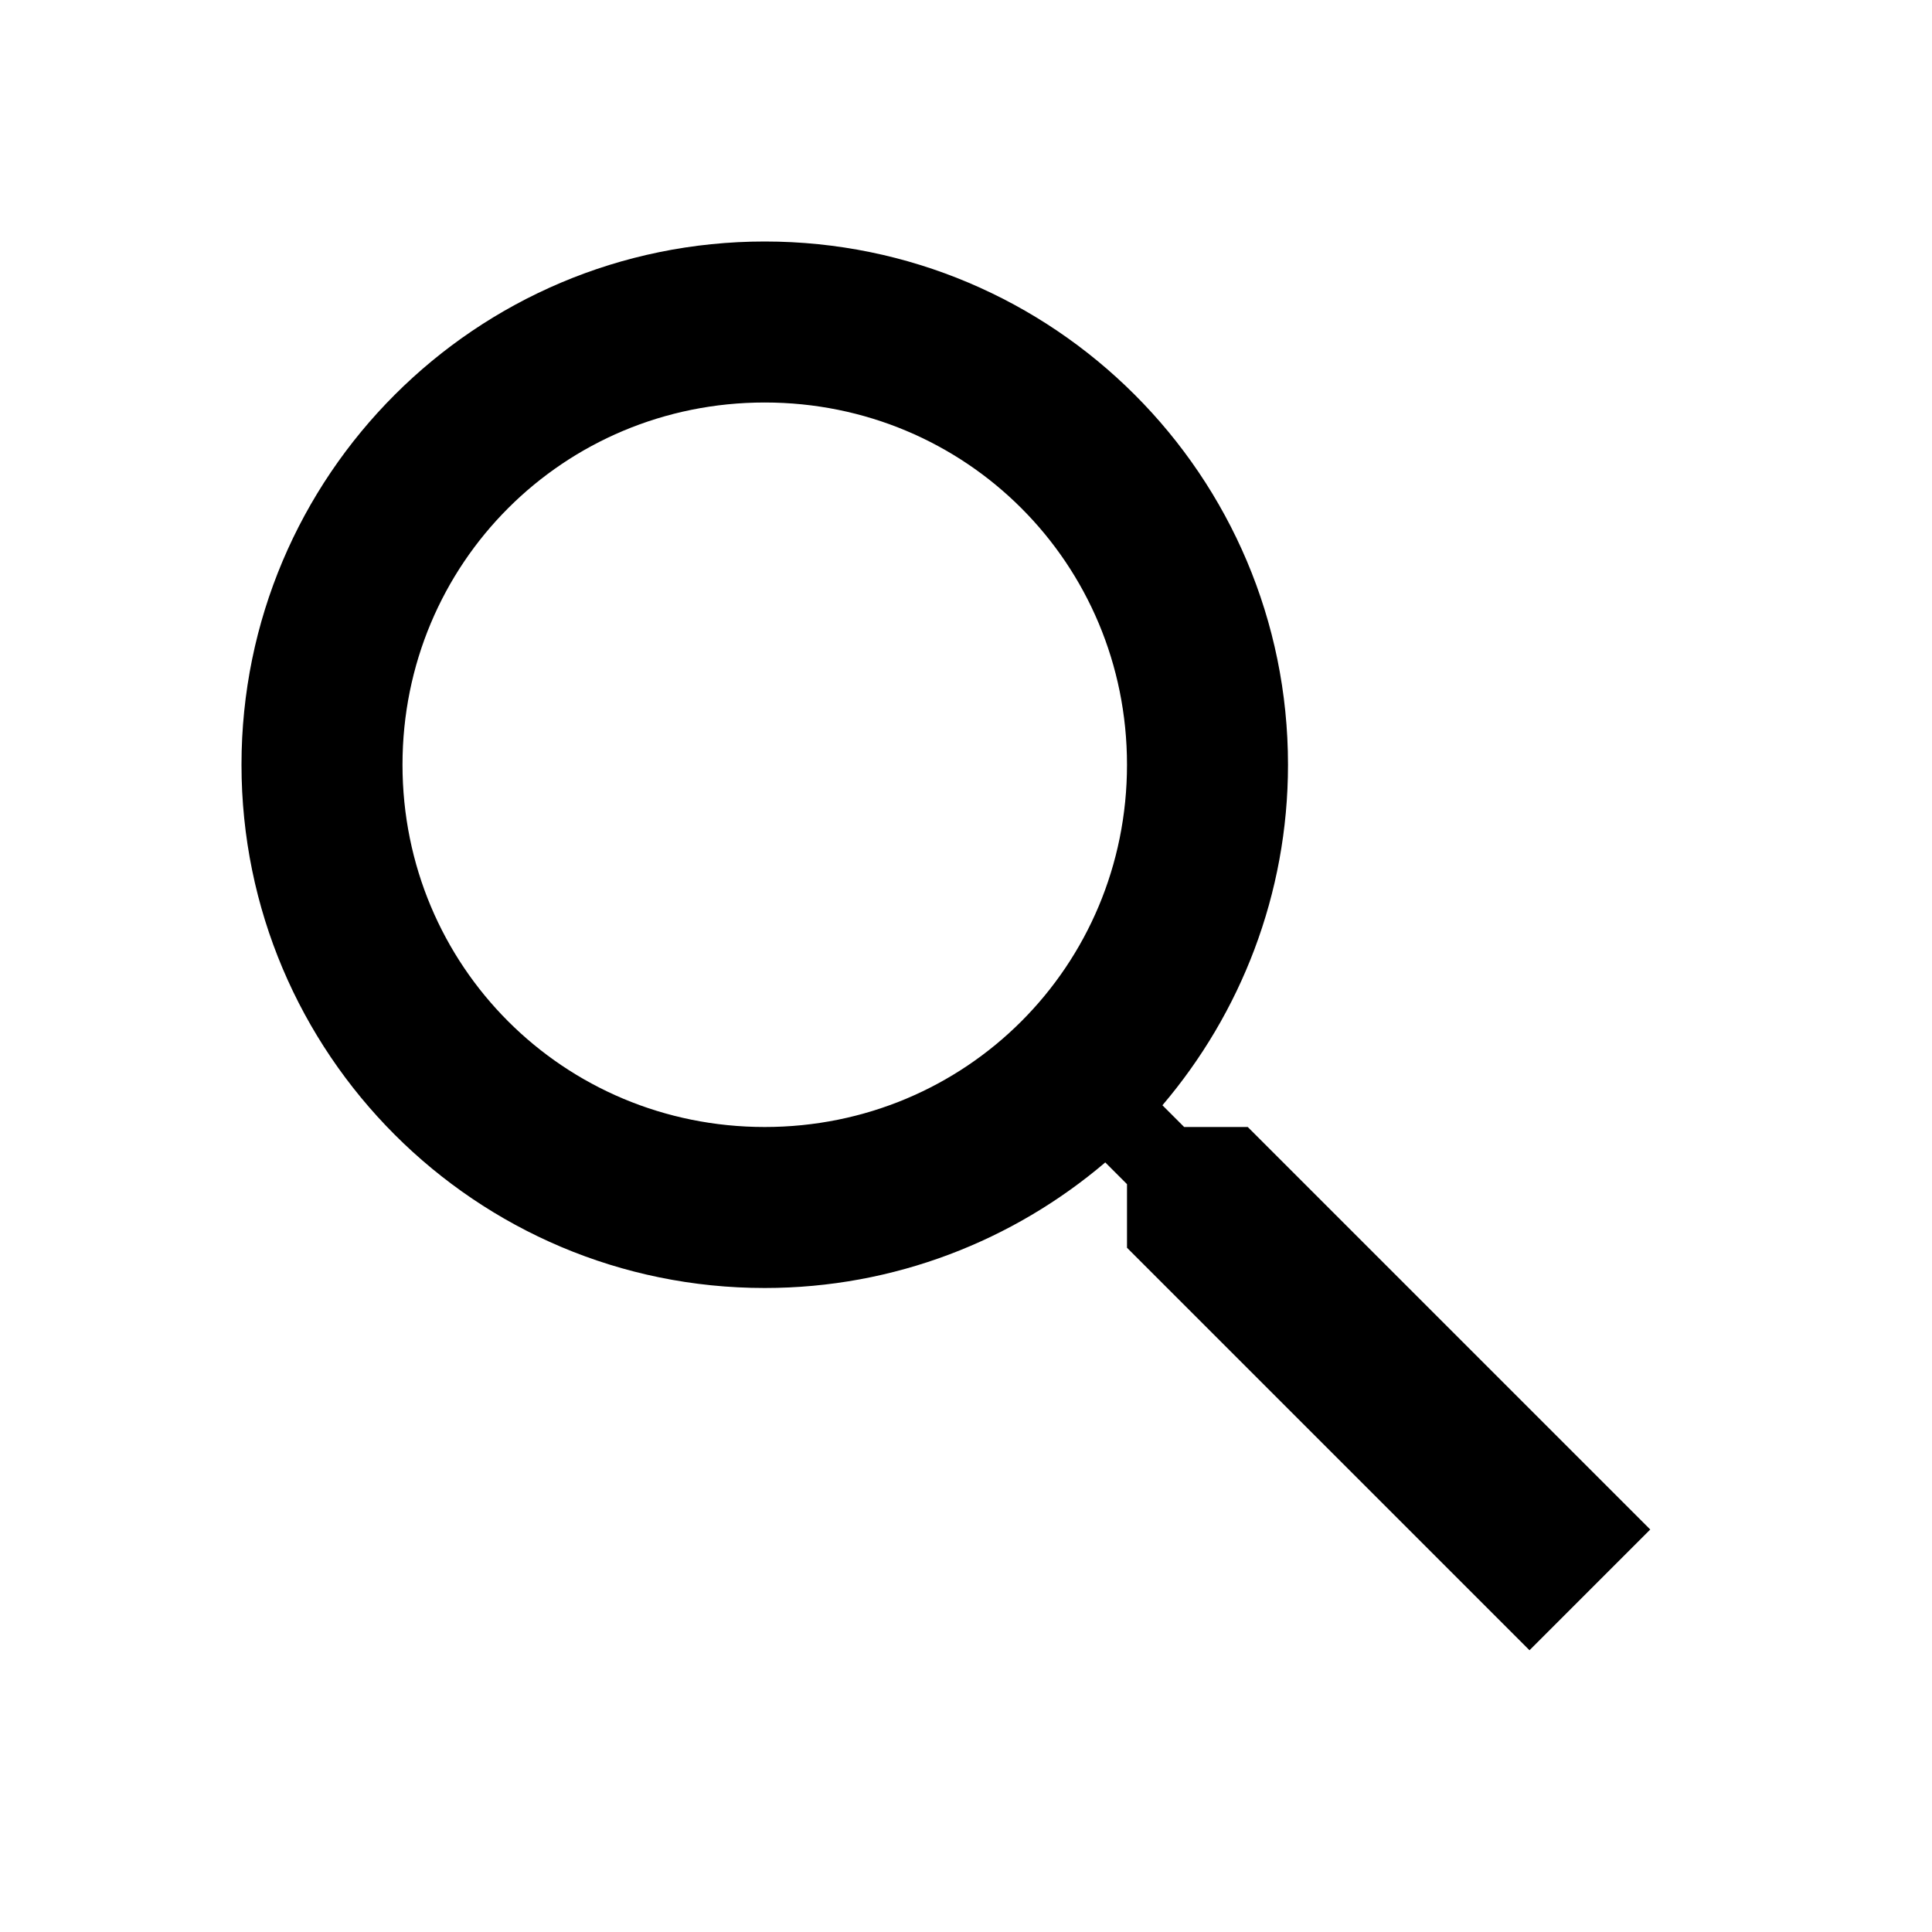
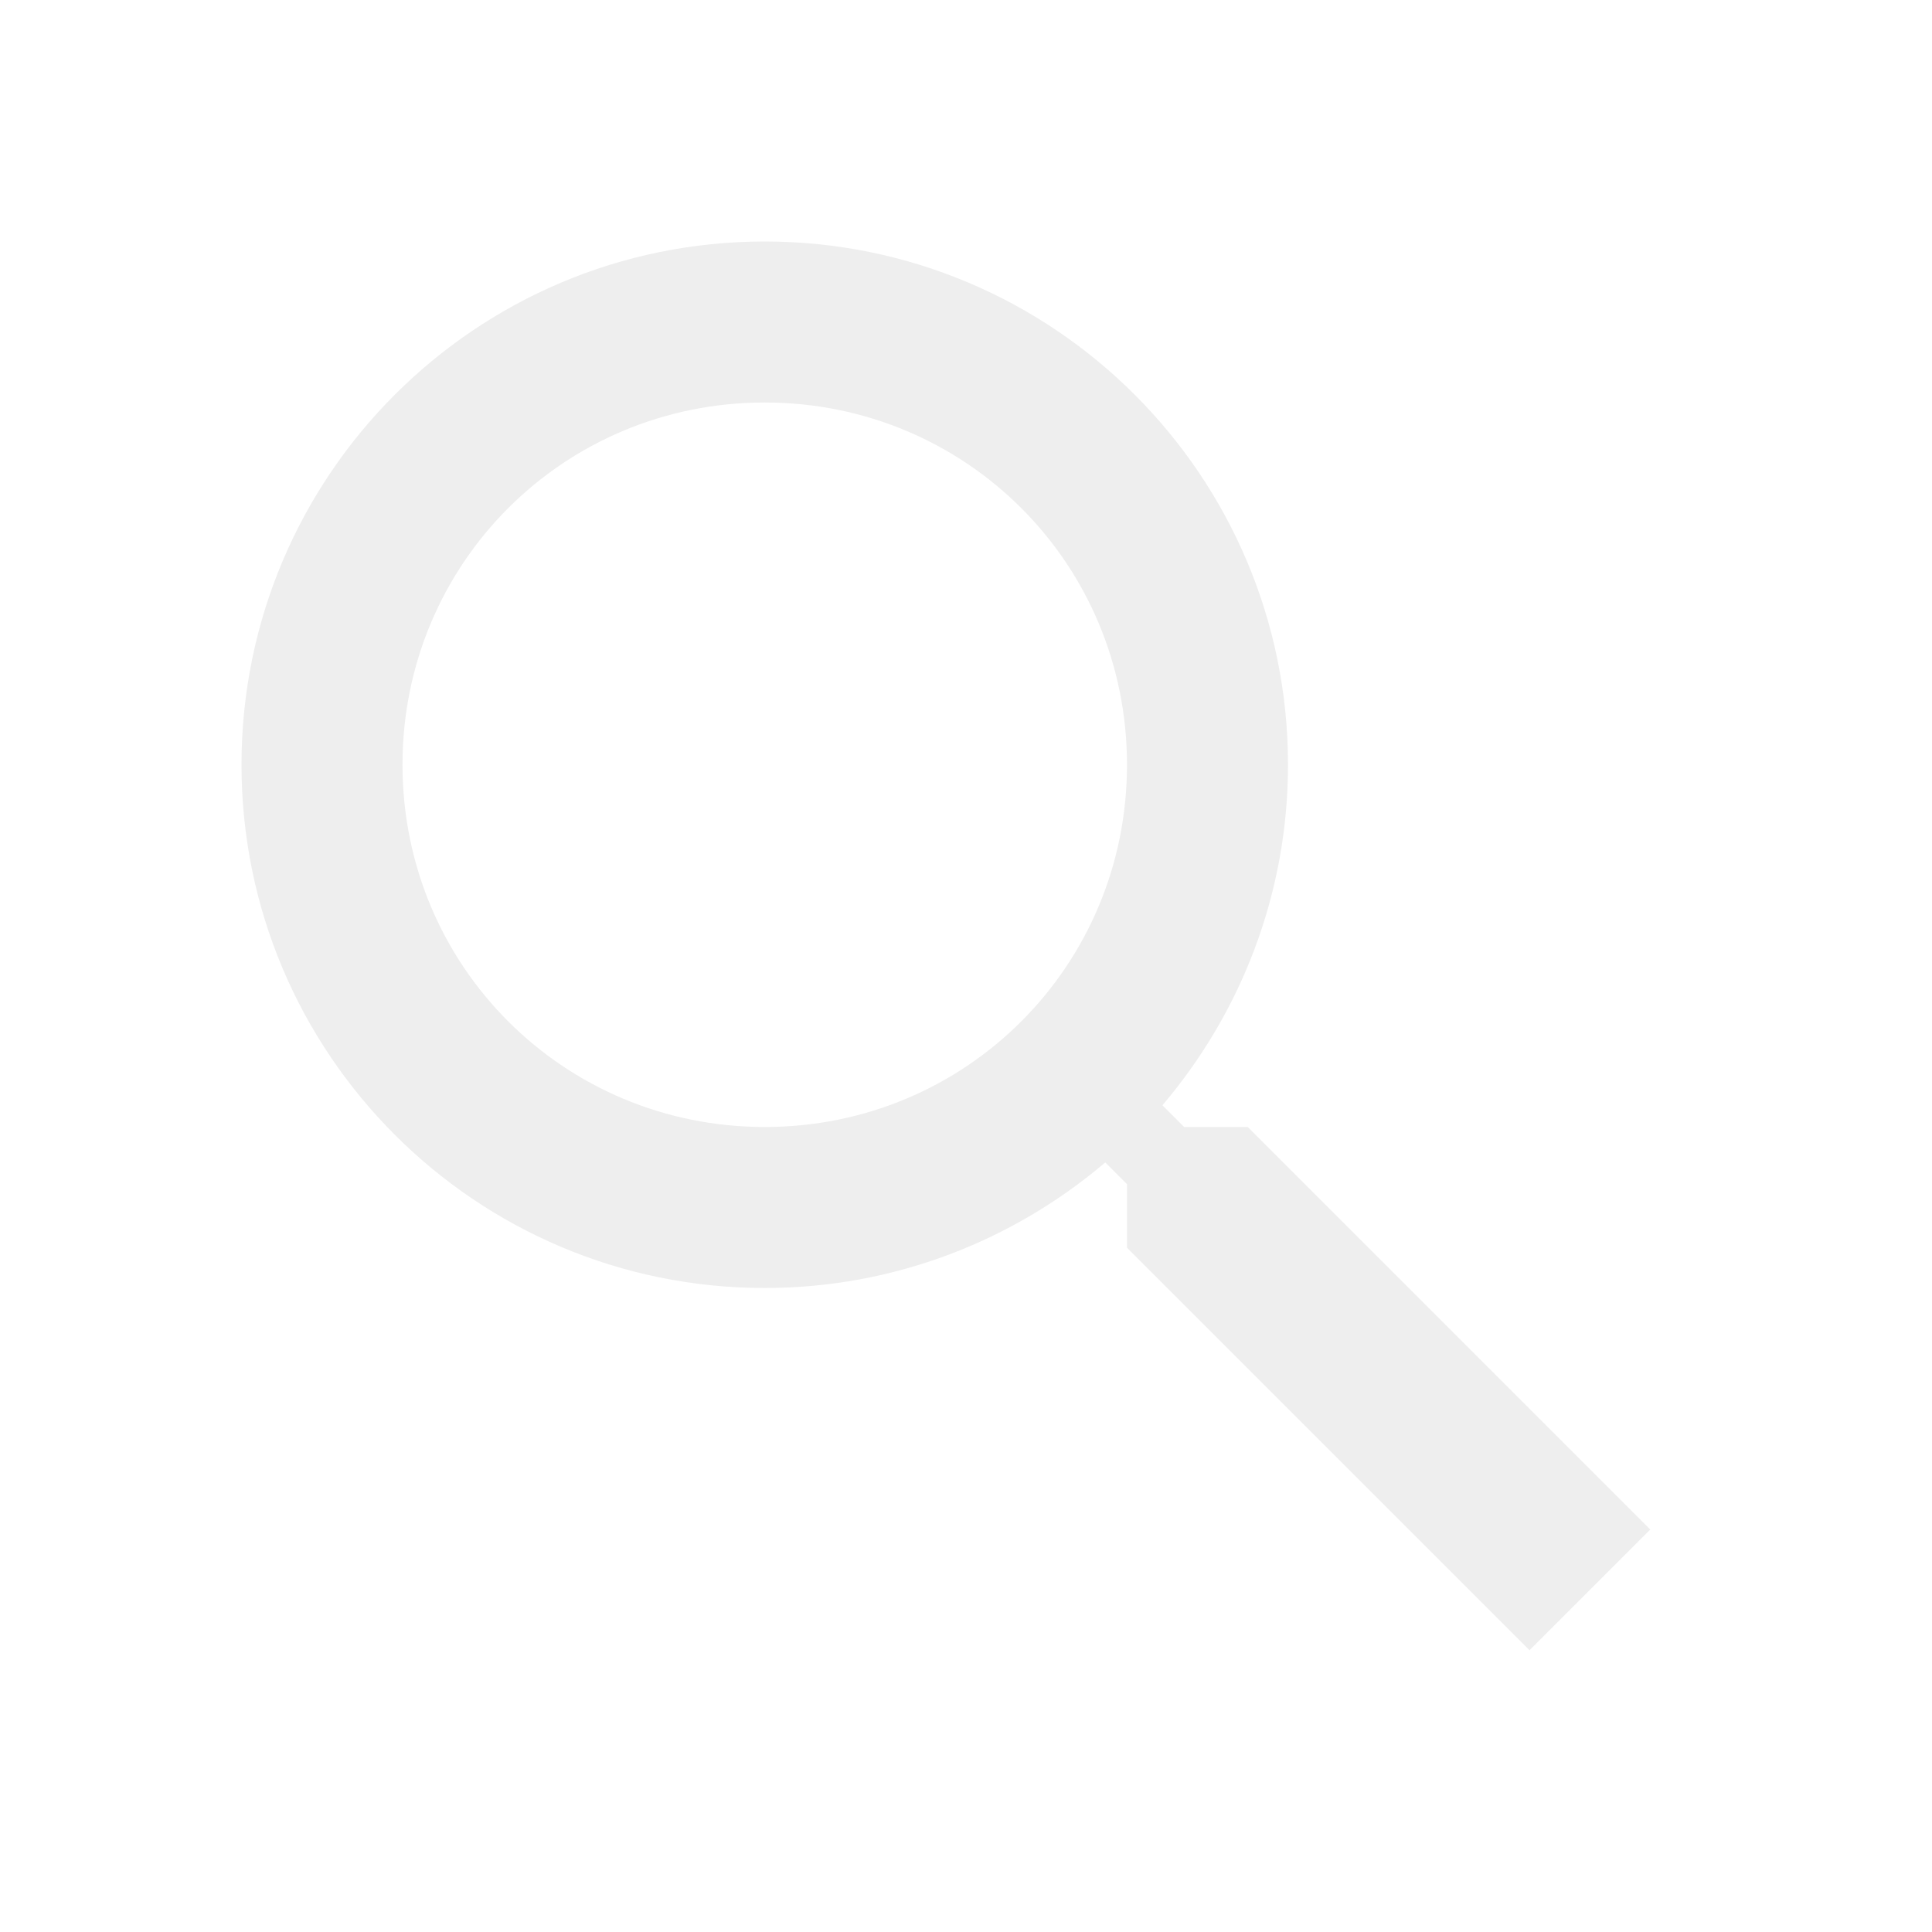
<svg xmlns="http://www.w3.org/2000/svg" version="1.1" id="mdi-magnify" width="24" height="24" viewBox="0 0 24 24">
-   <path d="M9.5,3A6.5,6.5 0 0,1 16,9.5C16,11.11 15.41,12.59 14.44,13.73L14.71,14H15.5L20.5,19L19,20.5L14,15.5V14.71L13.73,14.44C12.59,15.41 11.11,16 9.5,16A6.5,6.5 0 0,1 3,9.5A6.5,6.5 0 0,1 9.5,3M9.5,5C7,5 5,7 5,9.5C5,12 7,14 9.5,14C12,14 14,12 14,9.5C14,7 12,5 9.5,5Z" />
+   <path fill="#EEEEEE" d="M9.5,3A6.5,6.5 0 0,1 16,9.5C16,11.11 15.41,12.59 14.44,13.73L14.71,14H15.5L20.5,19L19,20.5L14,15.5V14.71L13.73,14.44C12.59,15.41 11.11,16 9.5,16A6.5,6.5 0 0,1 3,9.5A6.5,6.5 0 0,1 9.5,3M9.5,5C7,5 5,7 5,9.5C5,12 7,14 9.5,14C12,14 14,12 14,9.5C14,7 12,5 9.5,5Z" />
</svg>
